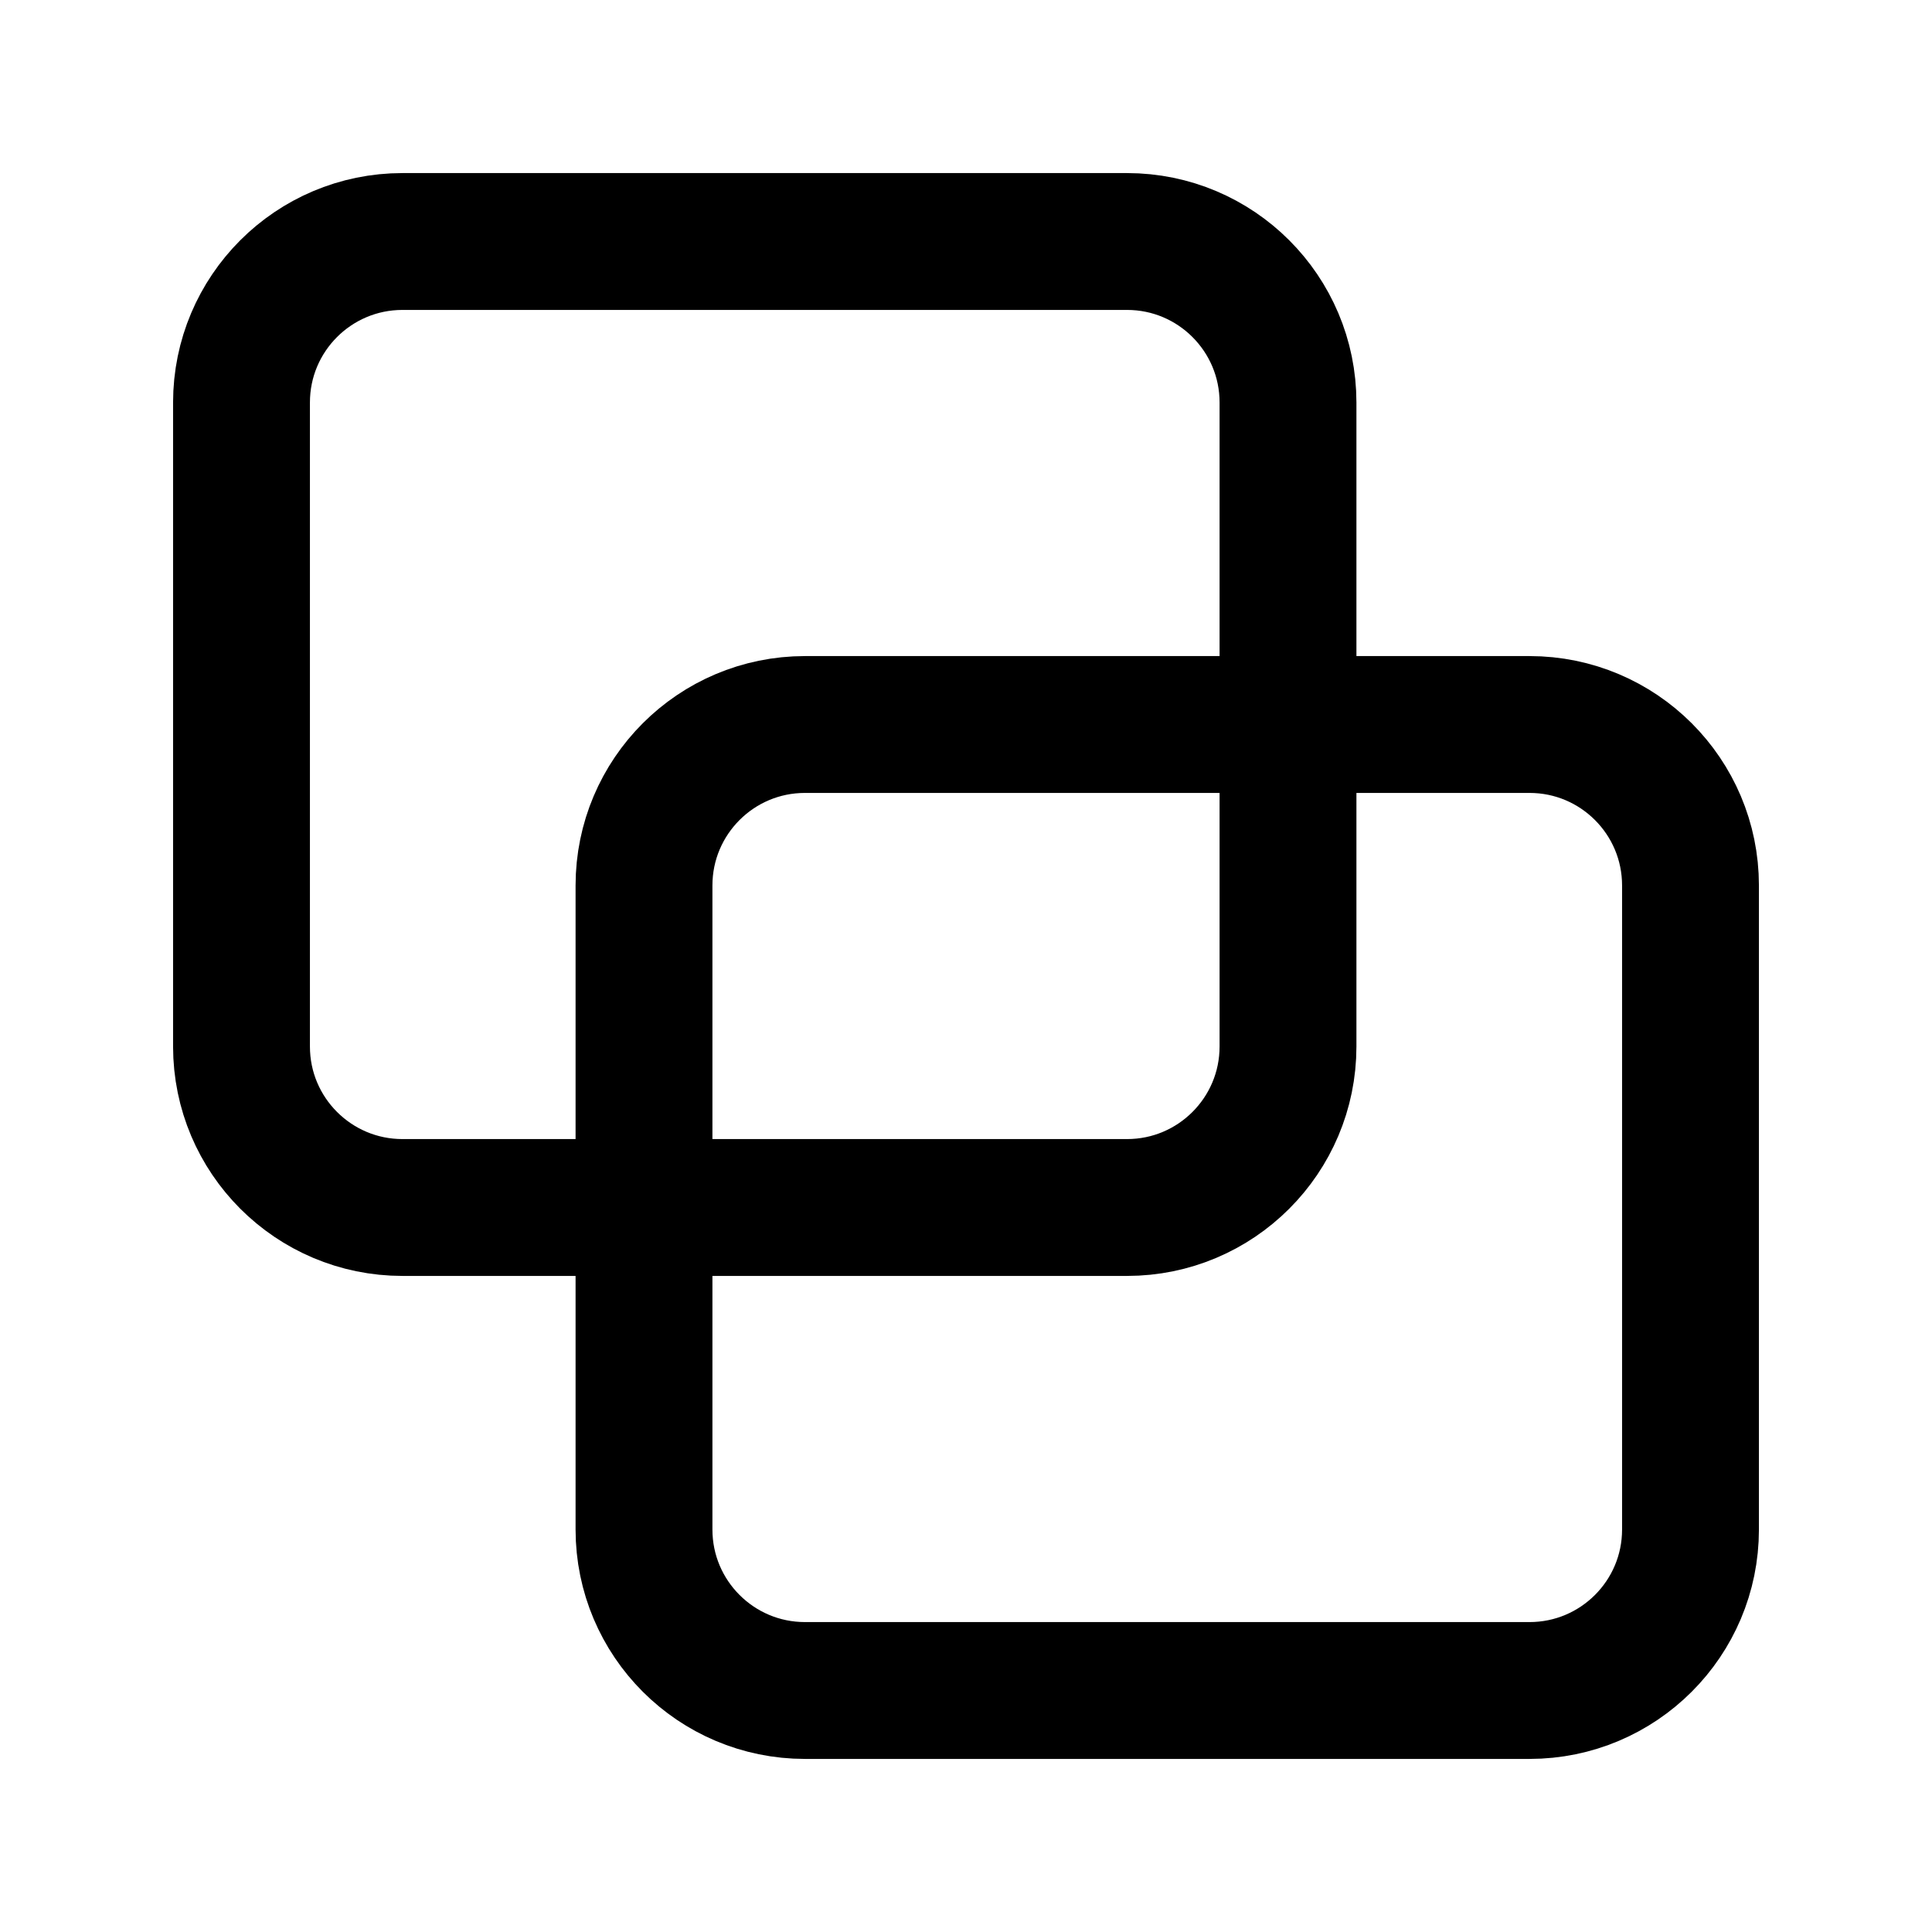
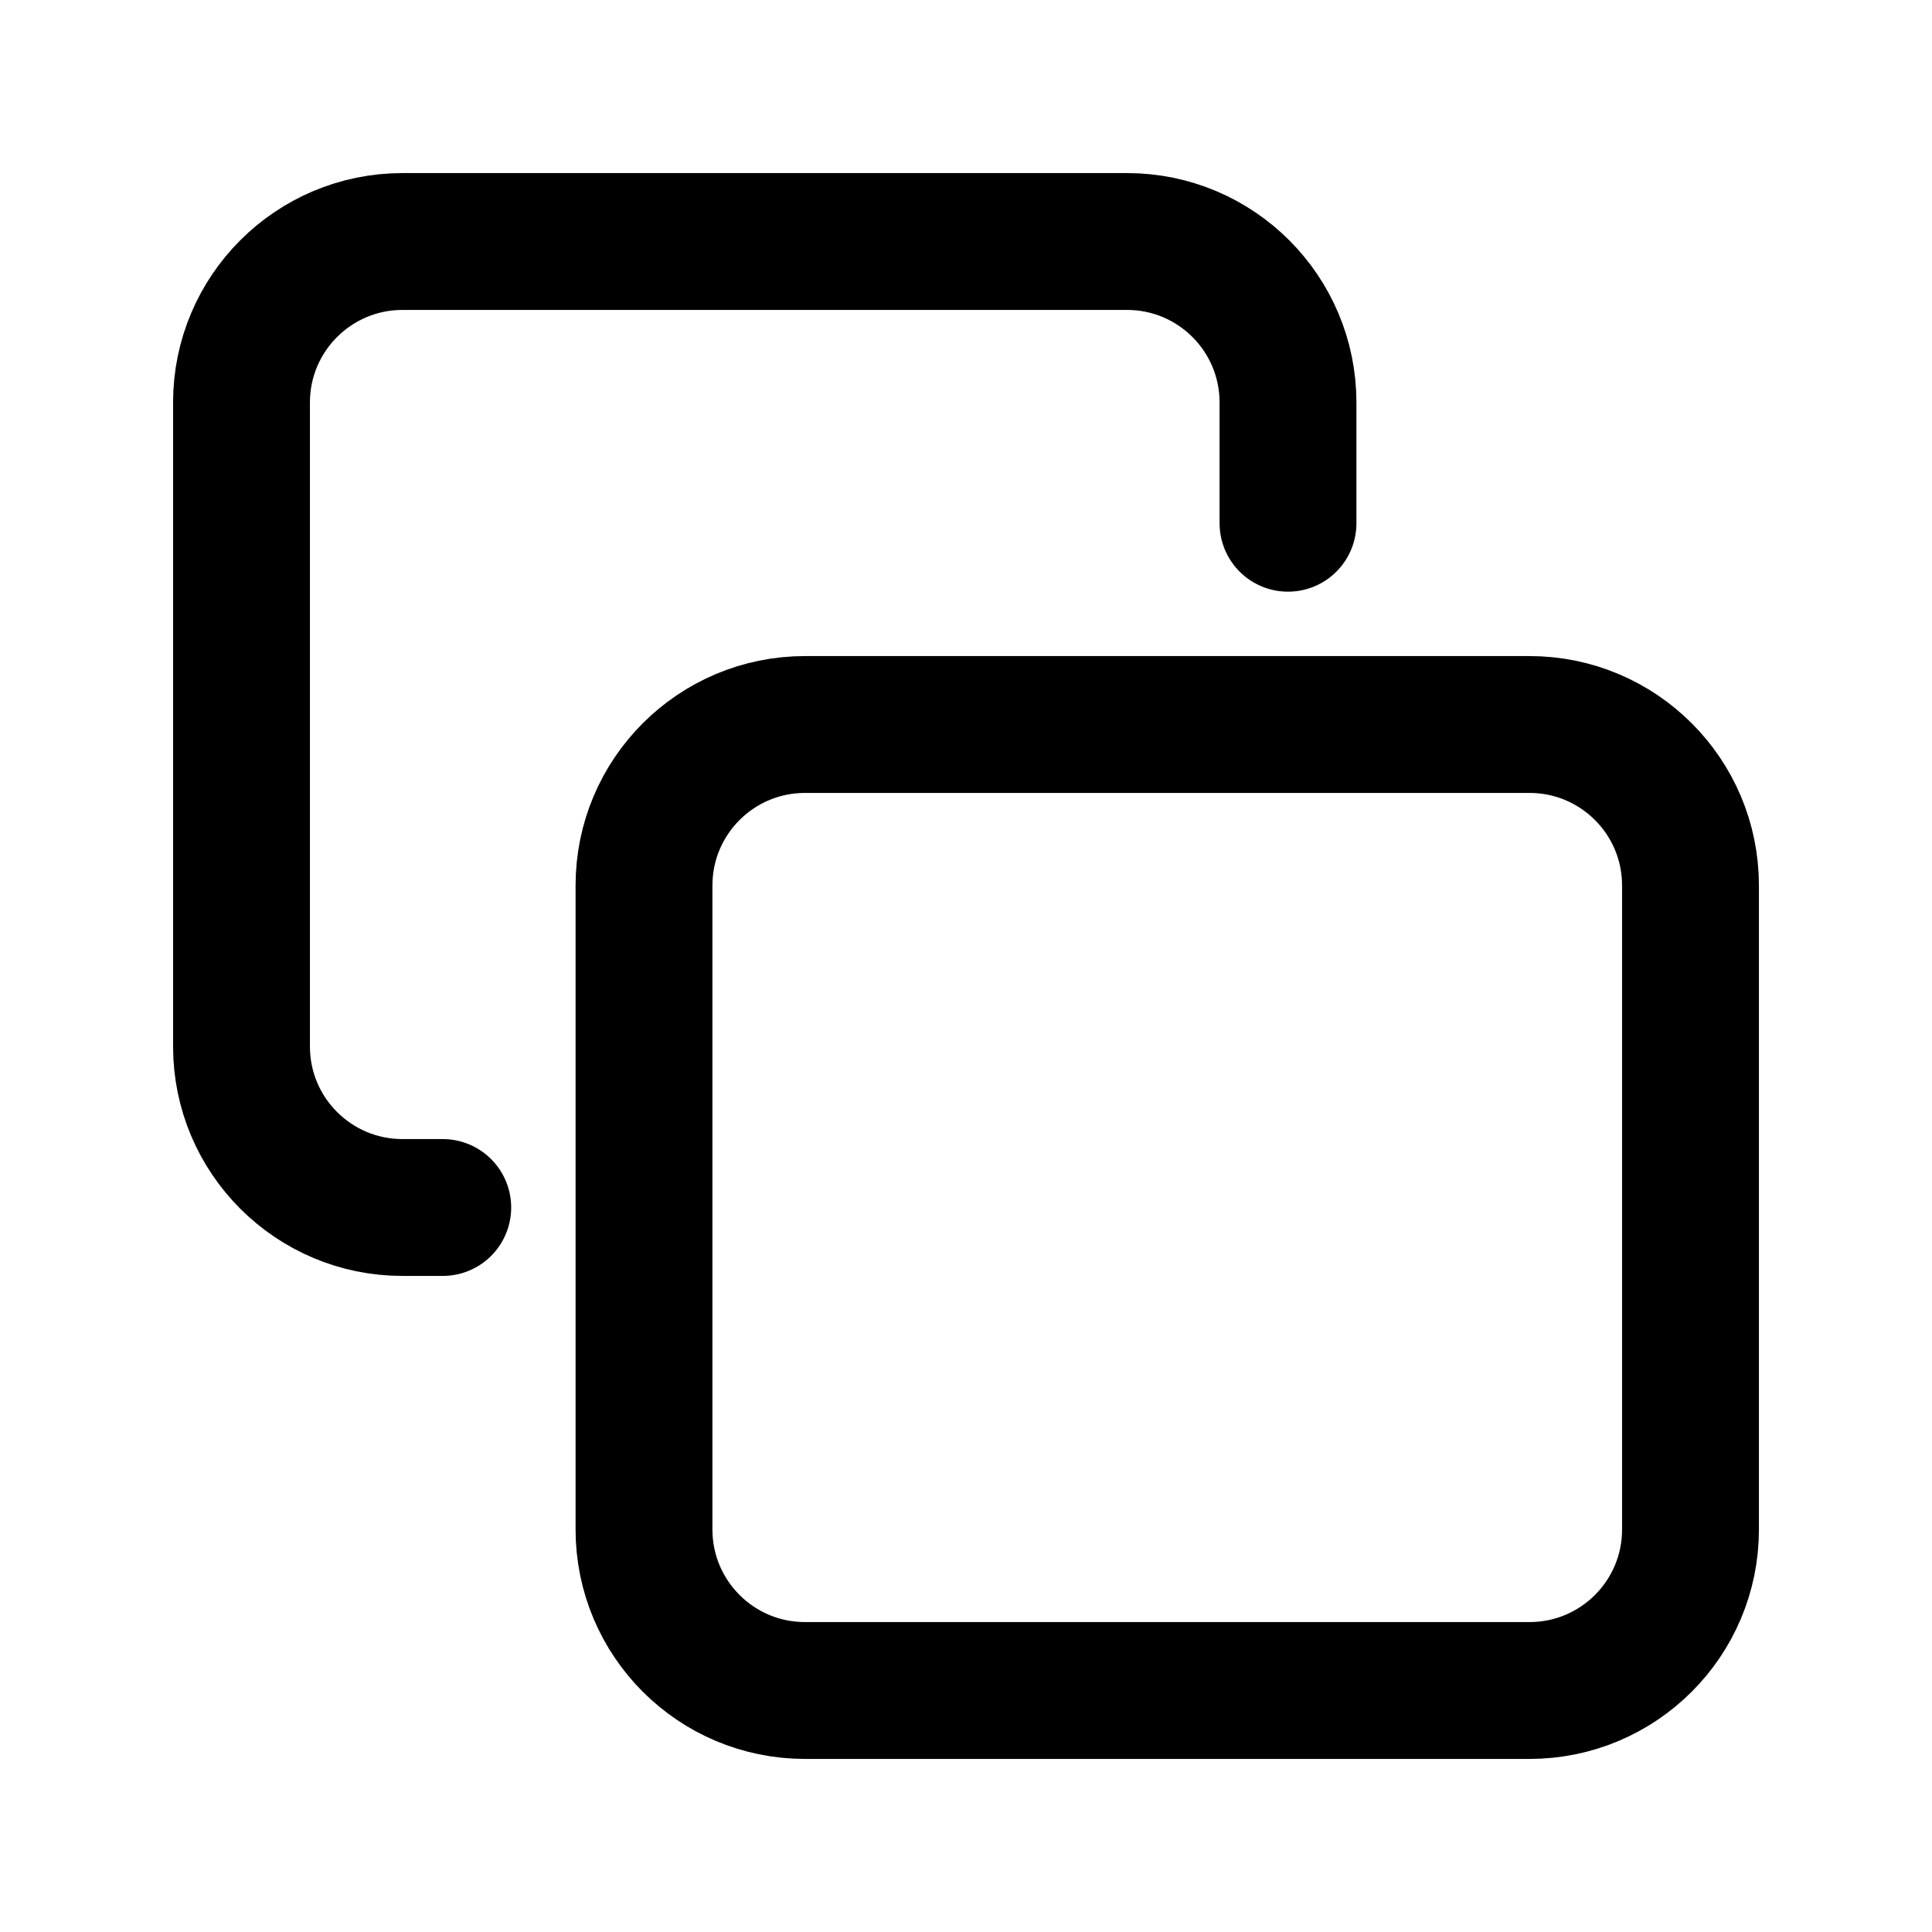
<svg xmlns="http://www.w3.org/2000/svg" width="24" height="24" viewBox="0 0 24 24" fill="none" stroke="currentColor" stroke-width="1.7" stroke-linecap="round" stroke-linejoin="round">
-   <rect x="3" y="3" width="13" height="12" rx="2" />
+   <path d="M5.5 15H5a2 2 0 0 1-2-2V5a2 2 0 0 1 2-2h9a2 2 0 0 1 2 2v1.5" />
  <rect x="8" y="9" width="13" height="12" rx="2" />
</svg>
